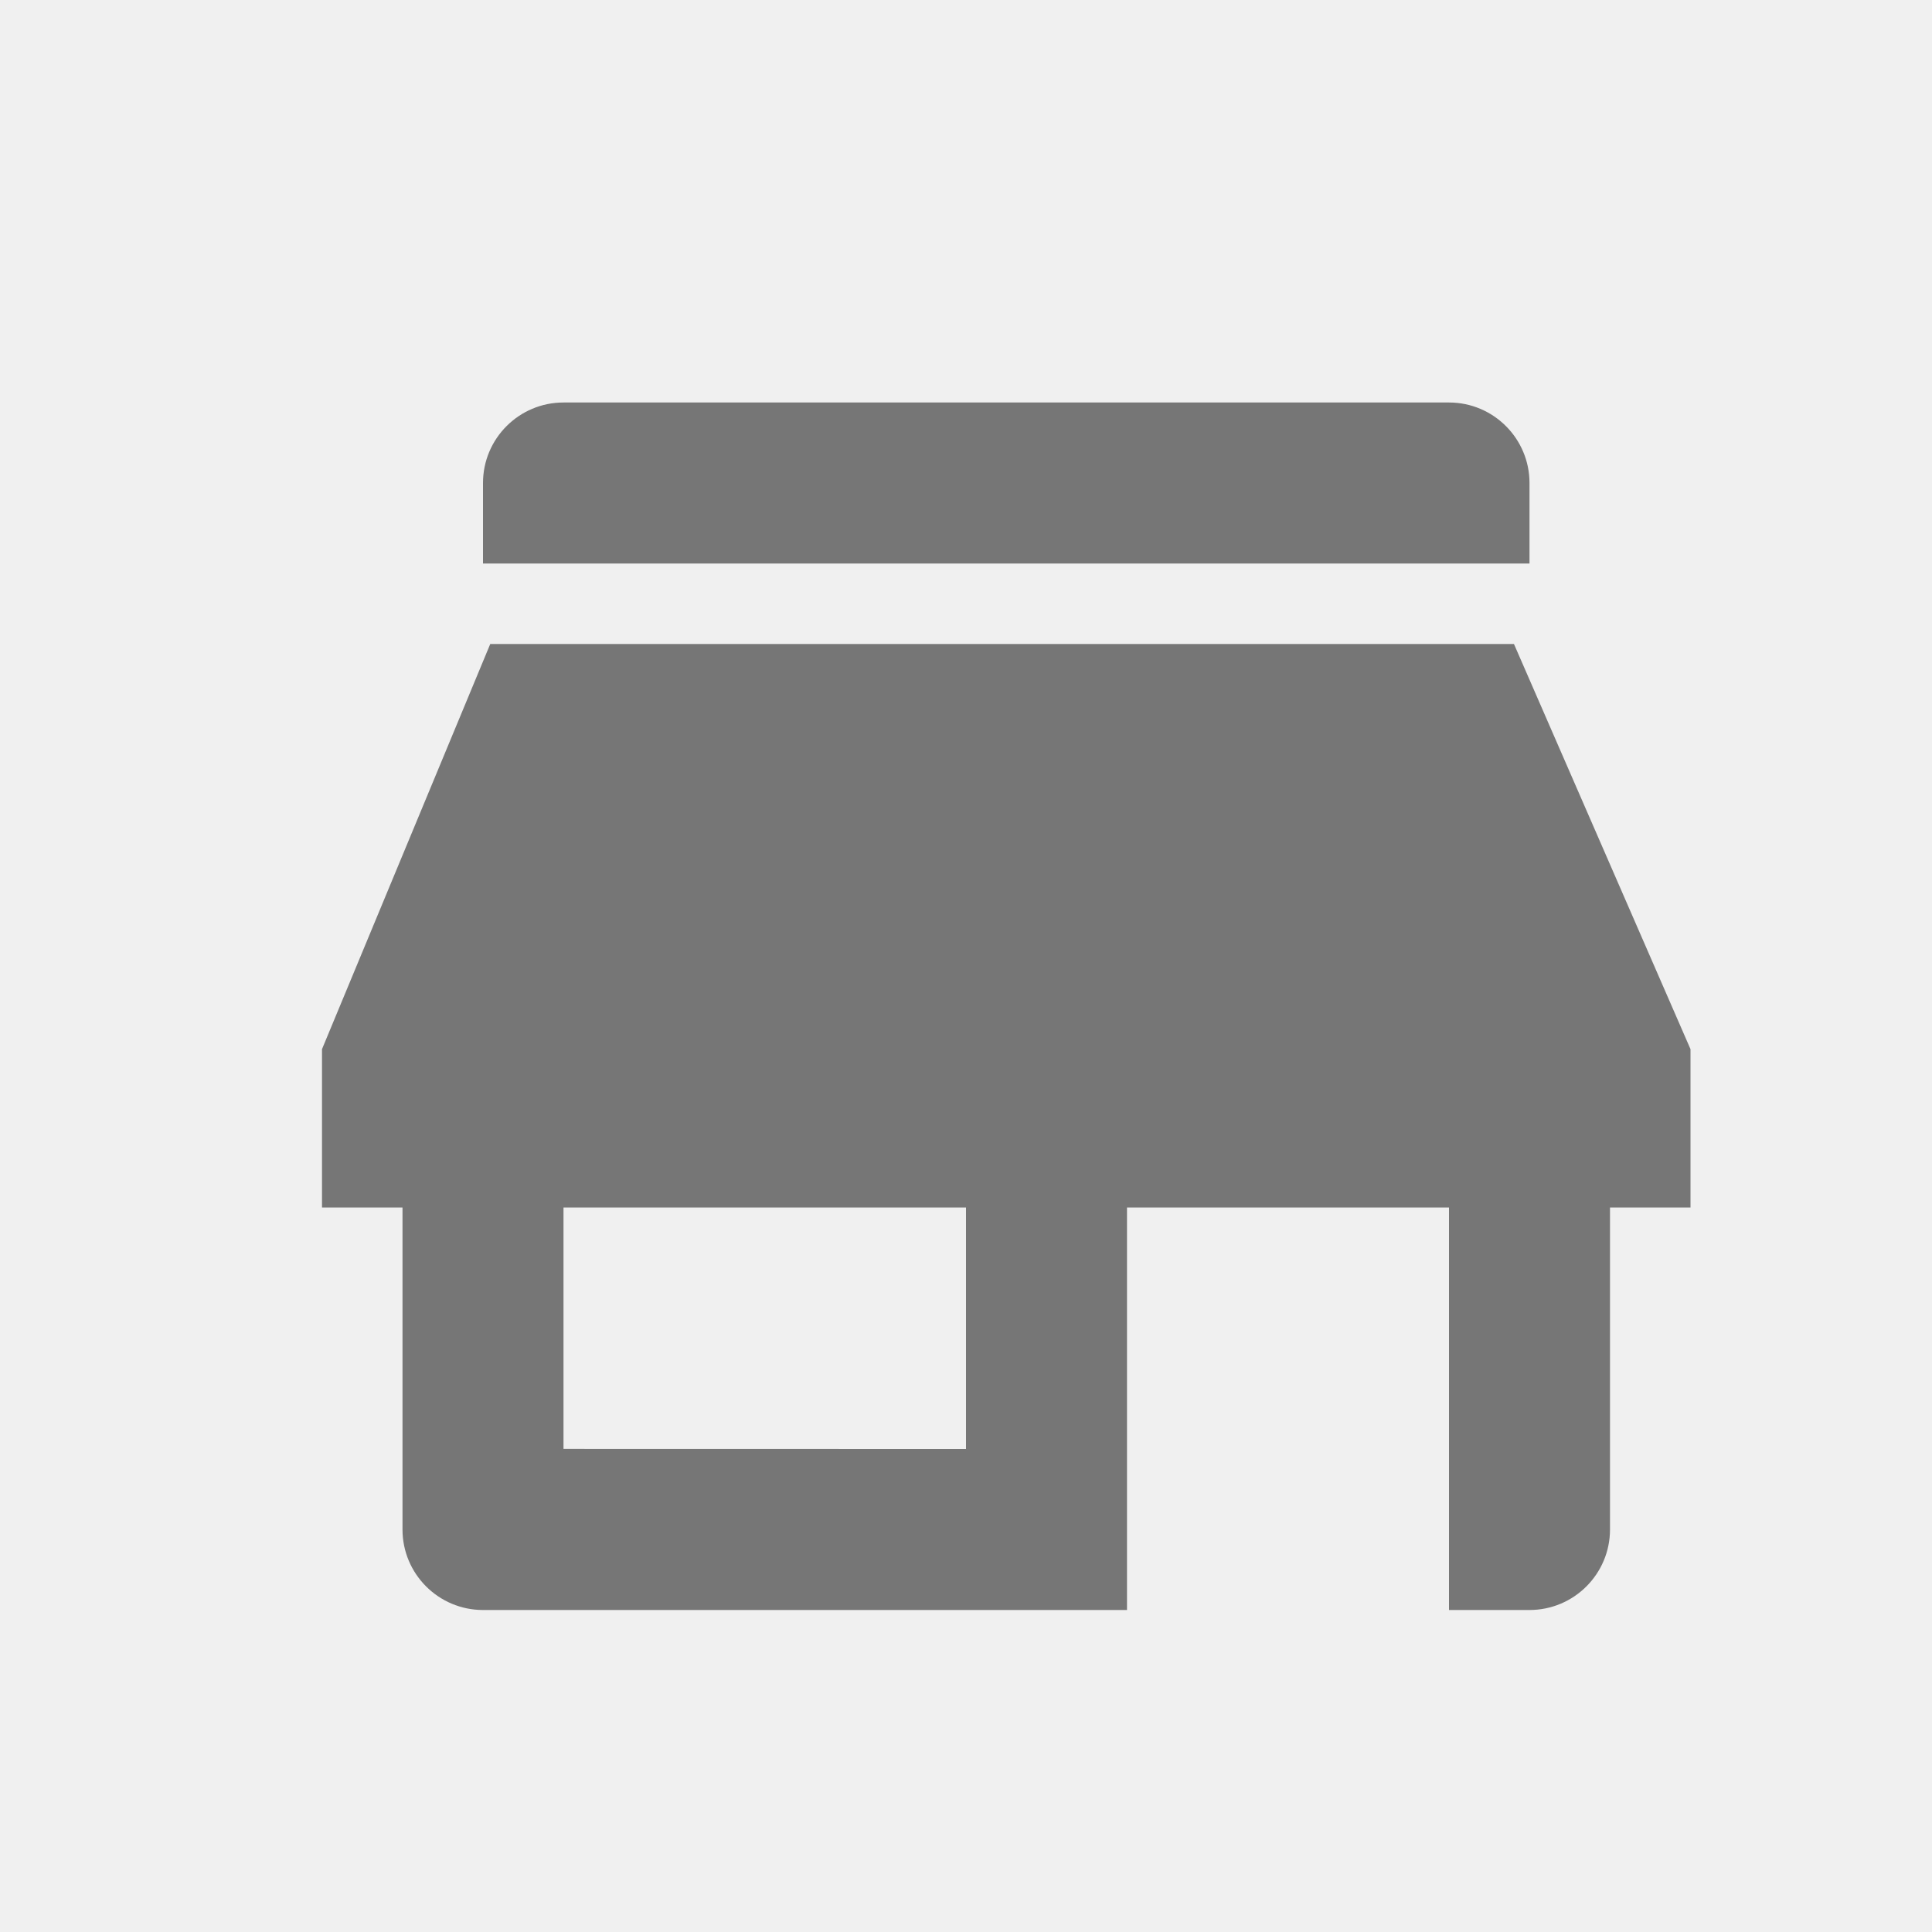
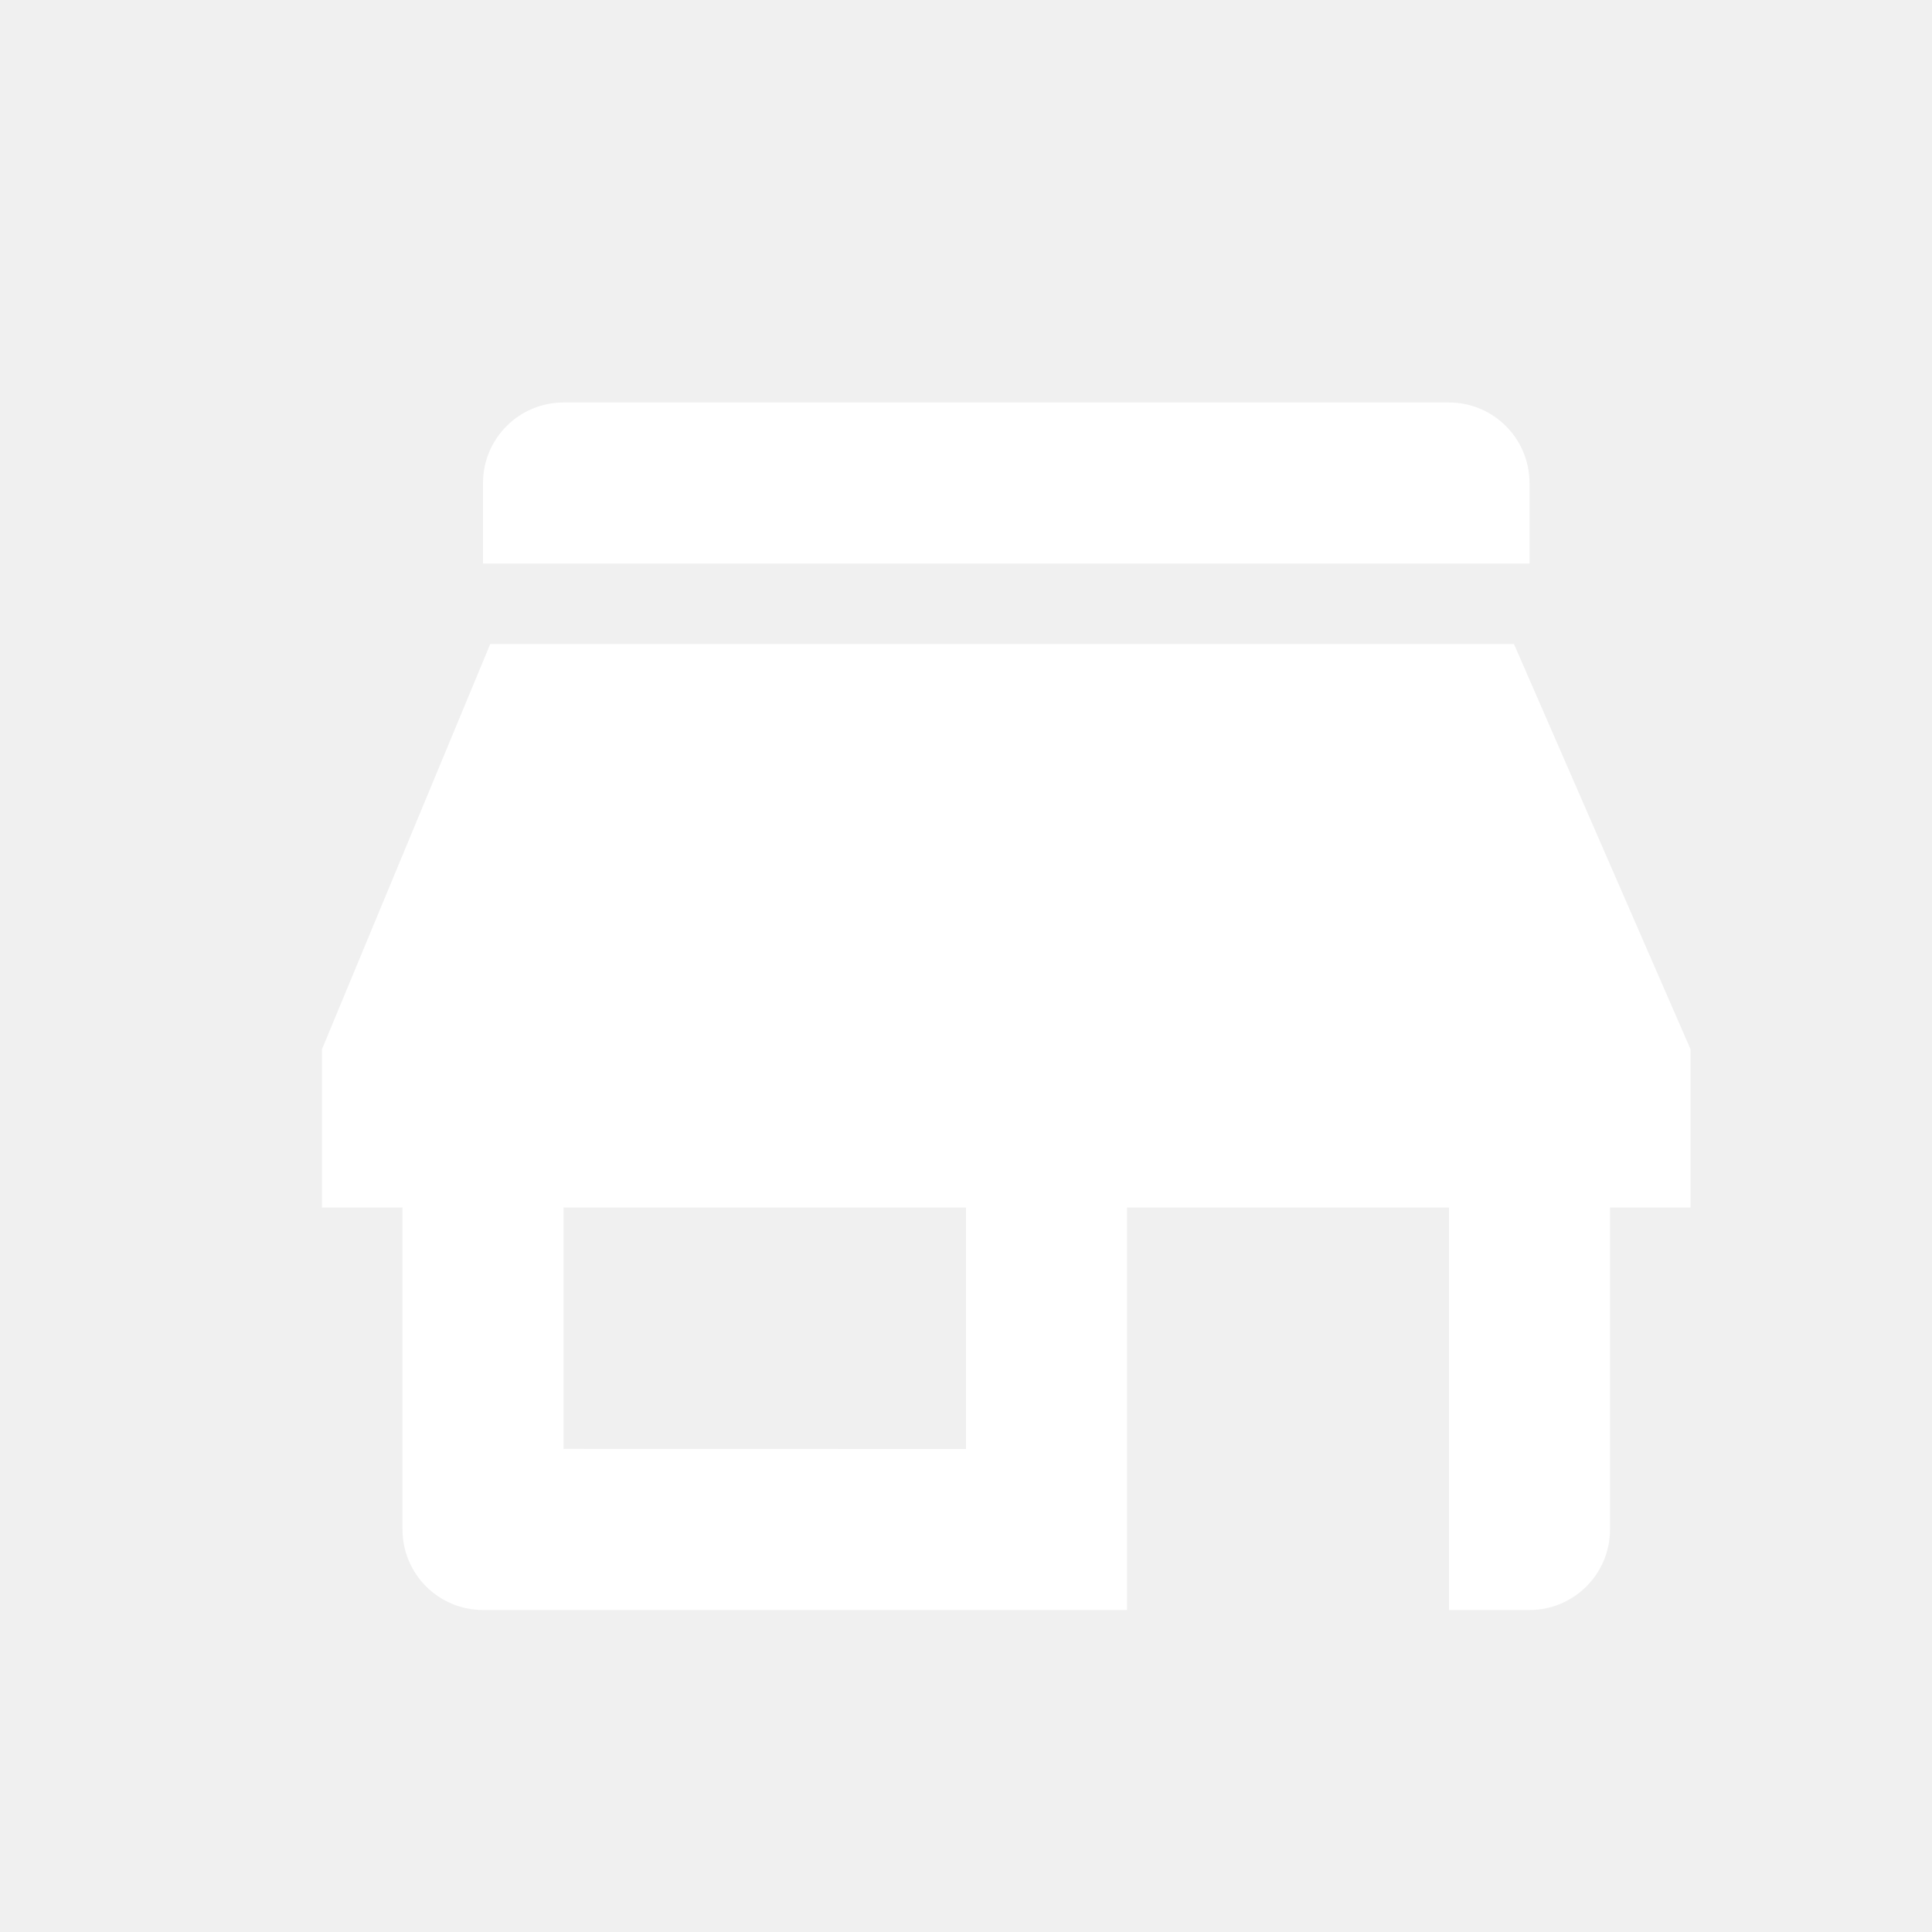
<svg xmlns="http://www.w3.org/2000/svg" width="24px" height="24px" viewBox="0 0 24 24" version="1.1">
-   <g id="Page-1" stroke="none" stroke-width="1" fill="none" fill-rule="evenodd">
-     <g id="ic_pdp_findshop_24_PC">
-       <rect id="Rectangle" x="0" y="0" width="24" height="24" />
-       <path d="M18.807,8 L21,13.033 L21,15 L20,15 L20,19 C20,19.552 19.552,20 19,20 L18,20 L18,15 L14,15 L14,20 L6,20 C5.448,20 5,19.552 5,19 L5,15 L4,15 L4,13.033 L6.09,8 L18.807,8 Z M12,15 L7,15 L7,17.999 L12,18 L12,15 Z M18,5 C18.552,5 19,5.448 19,6 L19,7 L6,7 L6,6 C6,5.448 6.448,5 7,5 L18,5 Z" id="Combined-Shape" fill="#767676" />
+   <g id="디자인" stroke="none" stroke-width="1" fill="none" fill-rule="evenodd">
+     <g id="MKT4002_이벤트상세-(가이드)" transform="translate(-1177, -2496)">
+       <g id="02-Contents" transform="translate(270, 528)">
+         <g id="store-btn" transform="translate(0, 1938)">
+           <g id="Group-4" transform="translate(333, 24)">
+             <g id="btn" transform="translate(406, 0)">
+               <g transform="translate(152, 0)" id="ic_pdp_findshop_24_PC">
+                 <g transform="translate(16, 6)">
+                   <rect id="Rectangle" x="0" y="0" width="24" height="24" />
+                   <path d="M18.807,8 L21,13.033 L21,15 L20,15 L20,19 C20,19.552 19.552,20 19,20 L18,20 L18,15 L14,15 L14,20 L6,20 C5.448,20 5,19.552 5,19 L5,15 L4,15 L4,13.033 L6.09,8 L18.807,8 Z M12,15 L7,15 L7,17.999 L12,18 L12,15 Z M18,5 C18.552,5 19,5.448 19,6 L19,7 L6,7 L6,6 C6,5.448 6.448,5 7,5 L18,5 Z" id="Combined-Shape" fill="#FFFFFF" />
+                 </g>
+               </g>
+             </g>
+           </g>
+         </g>
+       </g>
    </g>
  </g>
</svg>
